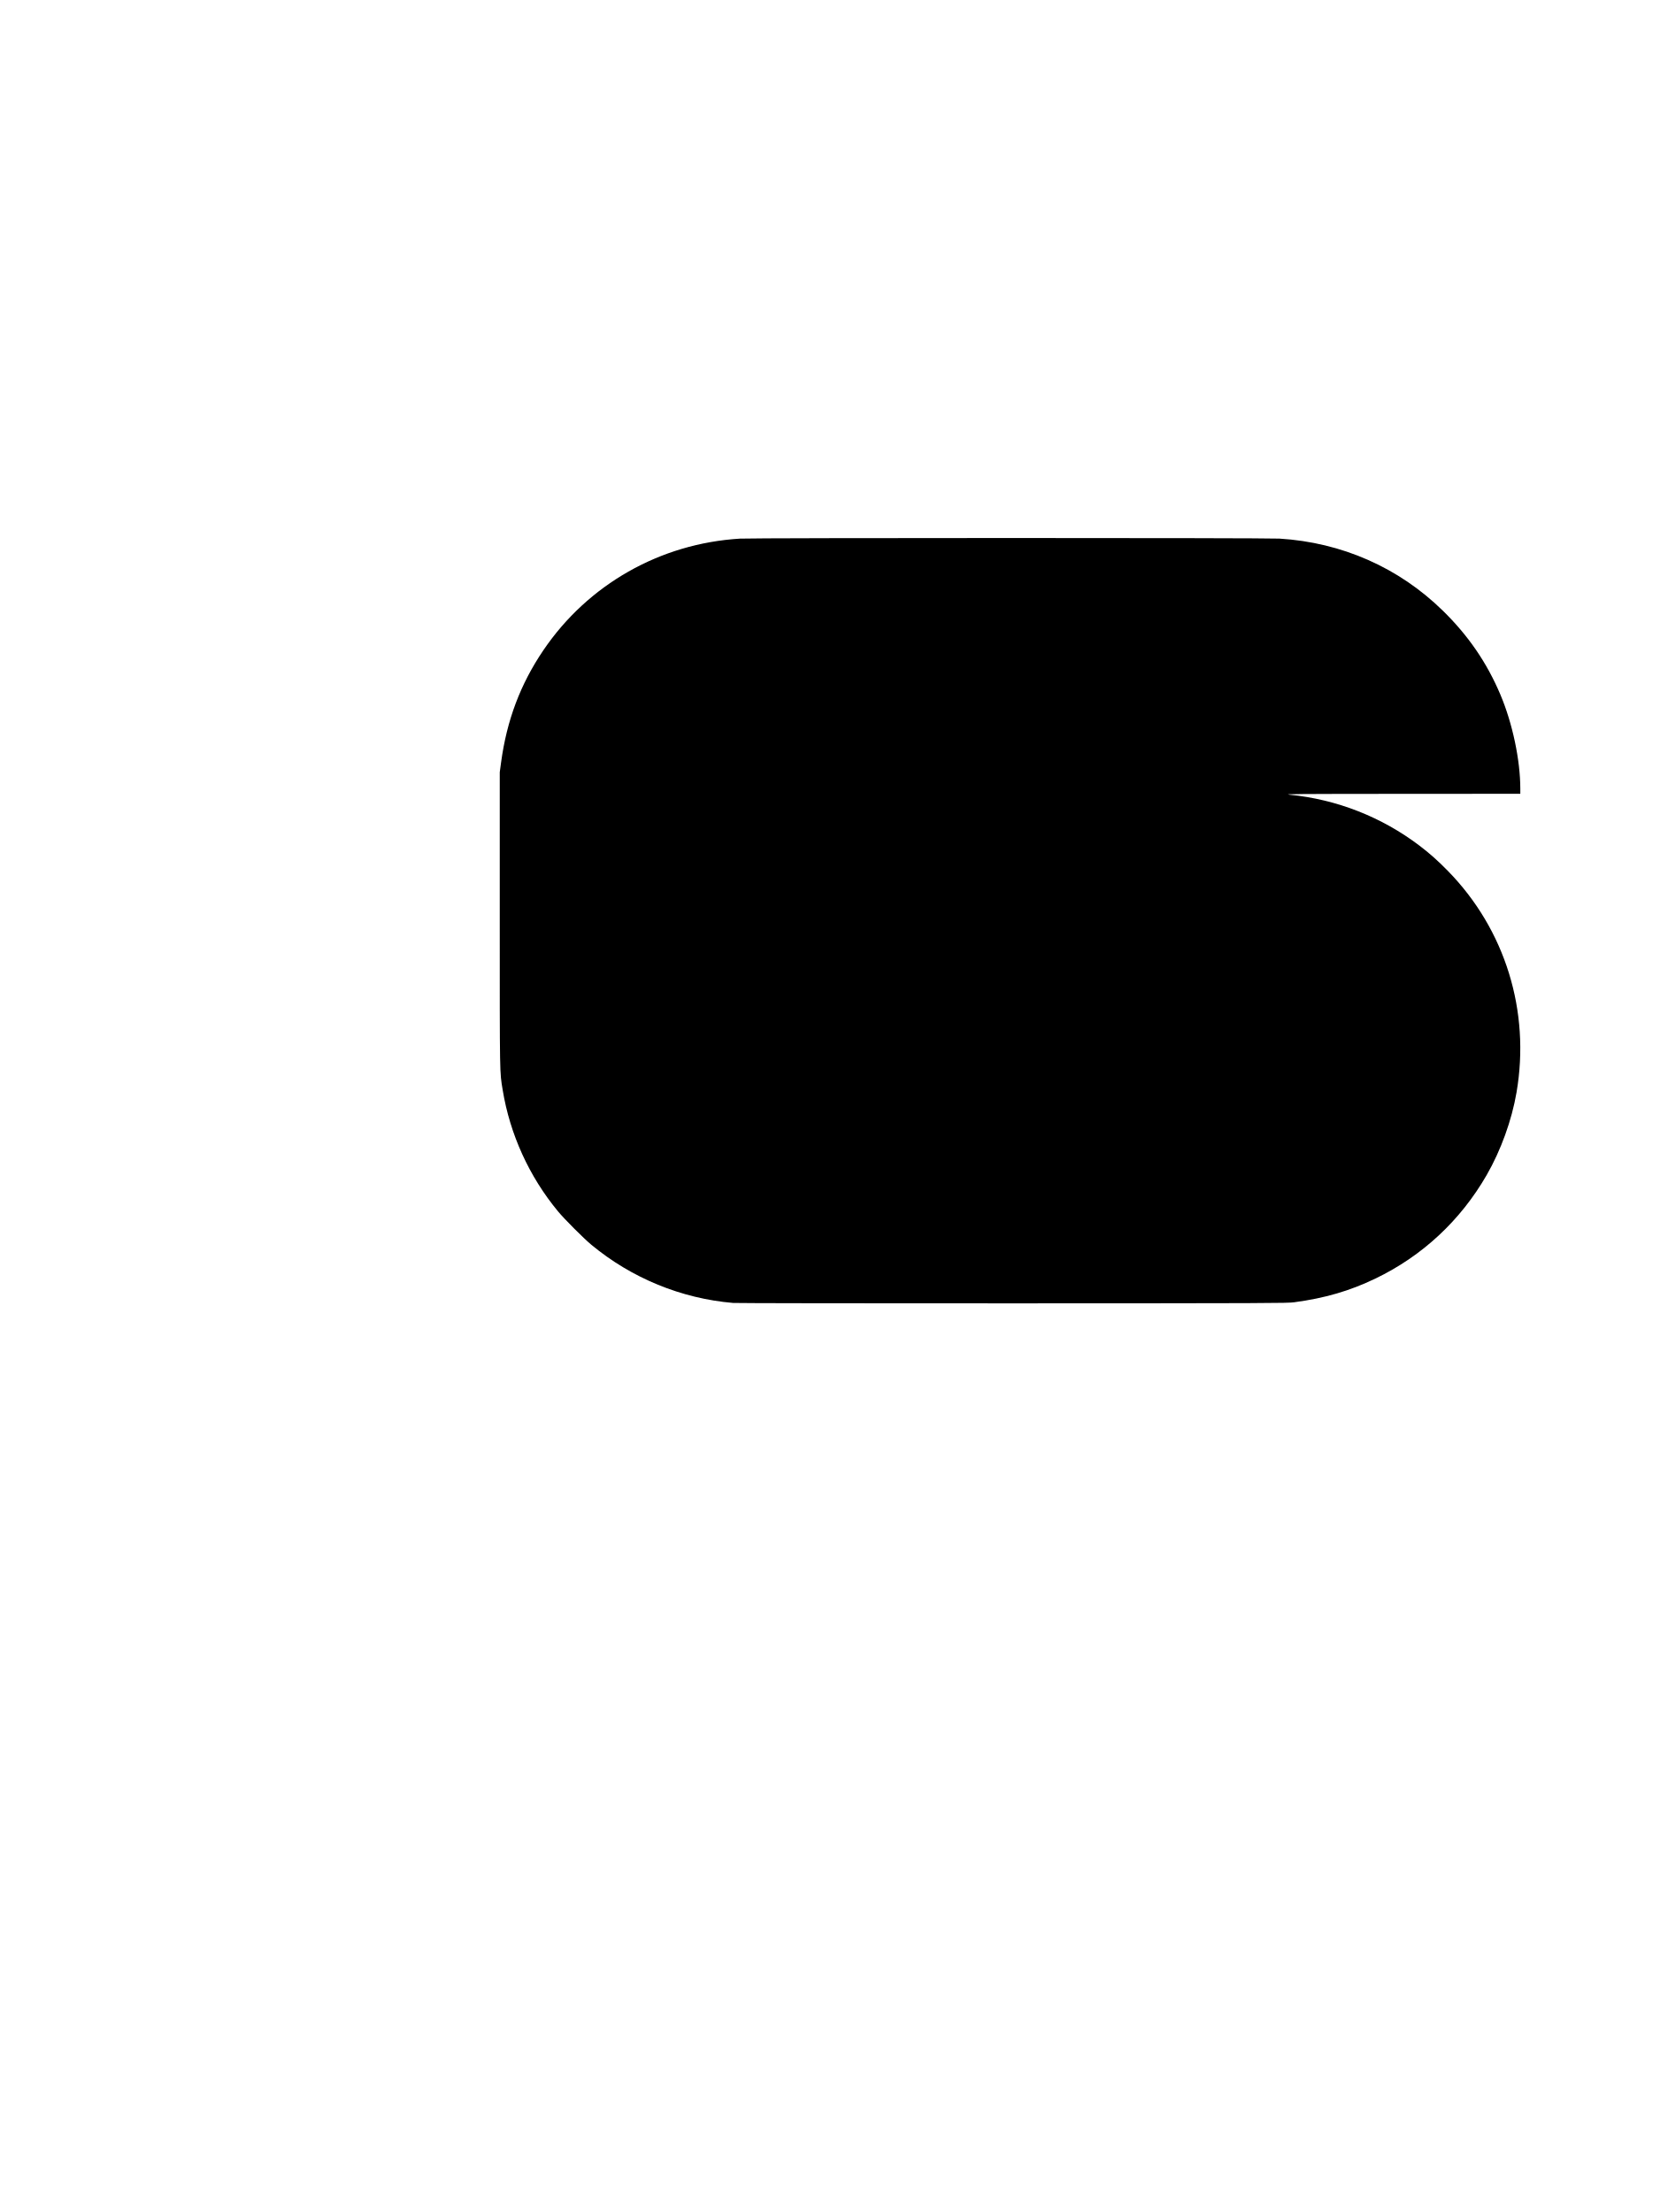
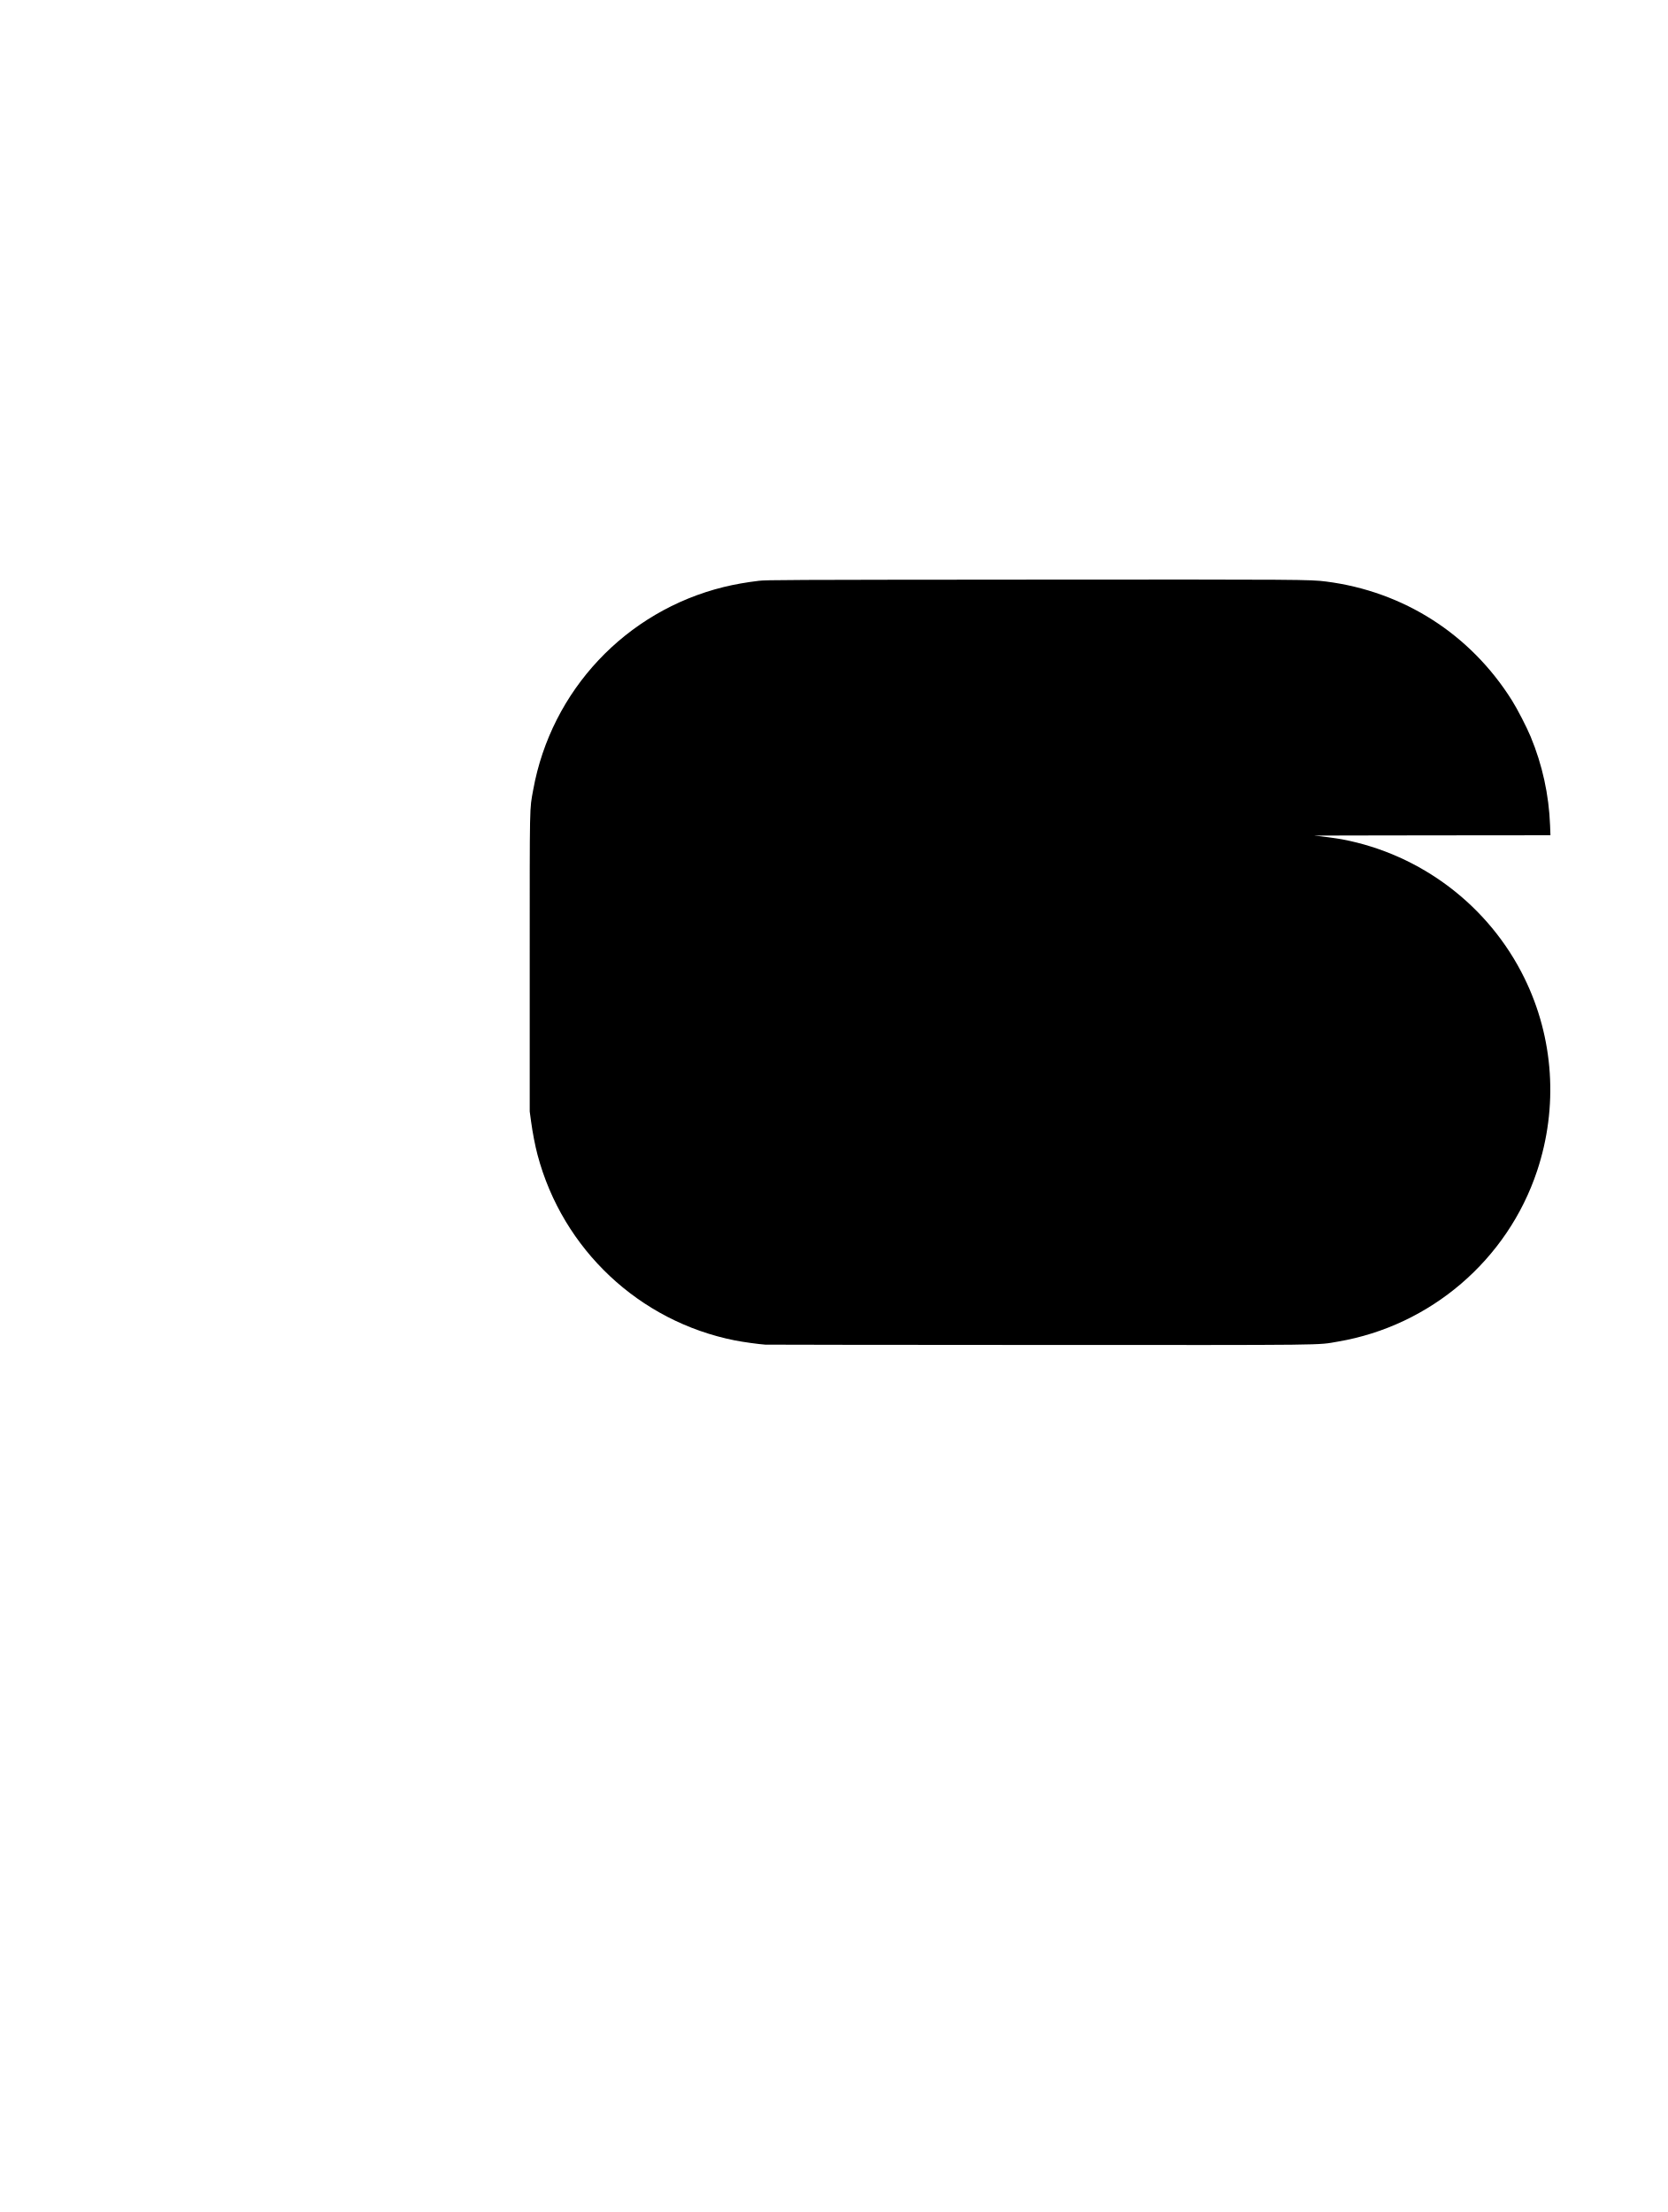
<svg xmlns="http://www.w3.org/2000/svg" width="2895" height="3840" viewBox="0 0 765.969 1016" version="1.1" id="svg1" xml:space="preserve">
  <defs id="defs1" />
  <g id="layer1">
-     <path style="fill:#000000" d="m 336.682,598.457 c -23.79,-2.029 -46.585,-11.385 -65.088,-26.714 -3.47,-2.875 -12.387,-11.805 -15.3,-15.324 -13.253,-16.004 -22.097,-35.416 -25.434,-55.827 -1.388,-8.492 -1.335,-5.354 -1.335,-78.052 v -67.866 l 0.609,-4.498 c 2.621,-19.356 8.877,-35.955 19.406,-51.491 20.498,-30.245 53.64,-49.064 90.316,-51.286 6.16,-0.373 241.721,-0.379 247.782,-0.007 28.624,1.761 54.766,13.289 74.978,33.063 11.757,11.502 20.278,23.935 26.495,38.658 5.553,13.149 9.119,30.023 9.122,43.168 l 6.5e-4,2.315 -54.835,0.03 c -48.291,0.027 -54.393,0.074 -51.131,0.394 21.648,2.128 42.35,10.251 59.68,23.418 4.732,3.595 8.464,6.917 13.084,11.643 26.269,26.877 37.862,64.333 31.47,101.674 -2.195,12.824 -7.194,26.65 -13.736,37.995 -12.025,20.853 -29.556,37.16 -51.073,47.507 -11.803,5.676 -23.198,9.003 -37.308,10.892 -3.225,0.432 -11.29,0.463 -129.249,0.497 -69.195,0.02 -127,-0.065 -128.455,-0.189 z" id="path1" />
+     <path style="fill:#000000" d="m 351.499,617.616 c -3.1,-0.213 -10.346,-1.222 -14.023,-1.953 -43.896,-8.729 -79.063,-41.794 -90.587,-85.173 -1.132,-4.26 -2.281,-10.195 -2.996,-15.478 l -0.609,-4.498 v -68.263 c 0,-75.249 -0.105,-70.079 1.607,-79.507 8.285,-45.633 42.535,-82.066 87.555,-93.136 4.746,-1.167 10.292,-2.148 16.009,-2.832 3.578,-0.428 12.048,-0.465 125.809,-0.546 123.916,-0.088 127.43,-0.065 134.791,0.878 35.596,4.563 66.276,24.197 85.357,54.624 2.504,3.993 6.718,12.163 8.561,16.596 5.386,12.961 8.401,26.72 8.93,40.752 l 0.172,4.564 -54.877,0.048 c -30.182,0.026 -54.281,0.089 -53.554,0.139 2.499,0.172 10.056,1.174 12.832,1.702 36.26,6.9 67.36,30.56 83.593,63.596 13.565,27.606 15.655,59.336 5.847,88.768 -13.596,40.798 -48.934,71.068 -91.424,78.313 -9.963,1.699 -0.78,1.596 -137.434,1.543 -68.331,-0.026 -124.834,-0.089 -125.561,-0.139 z" id="path4" />
  </g>
</svg>
